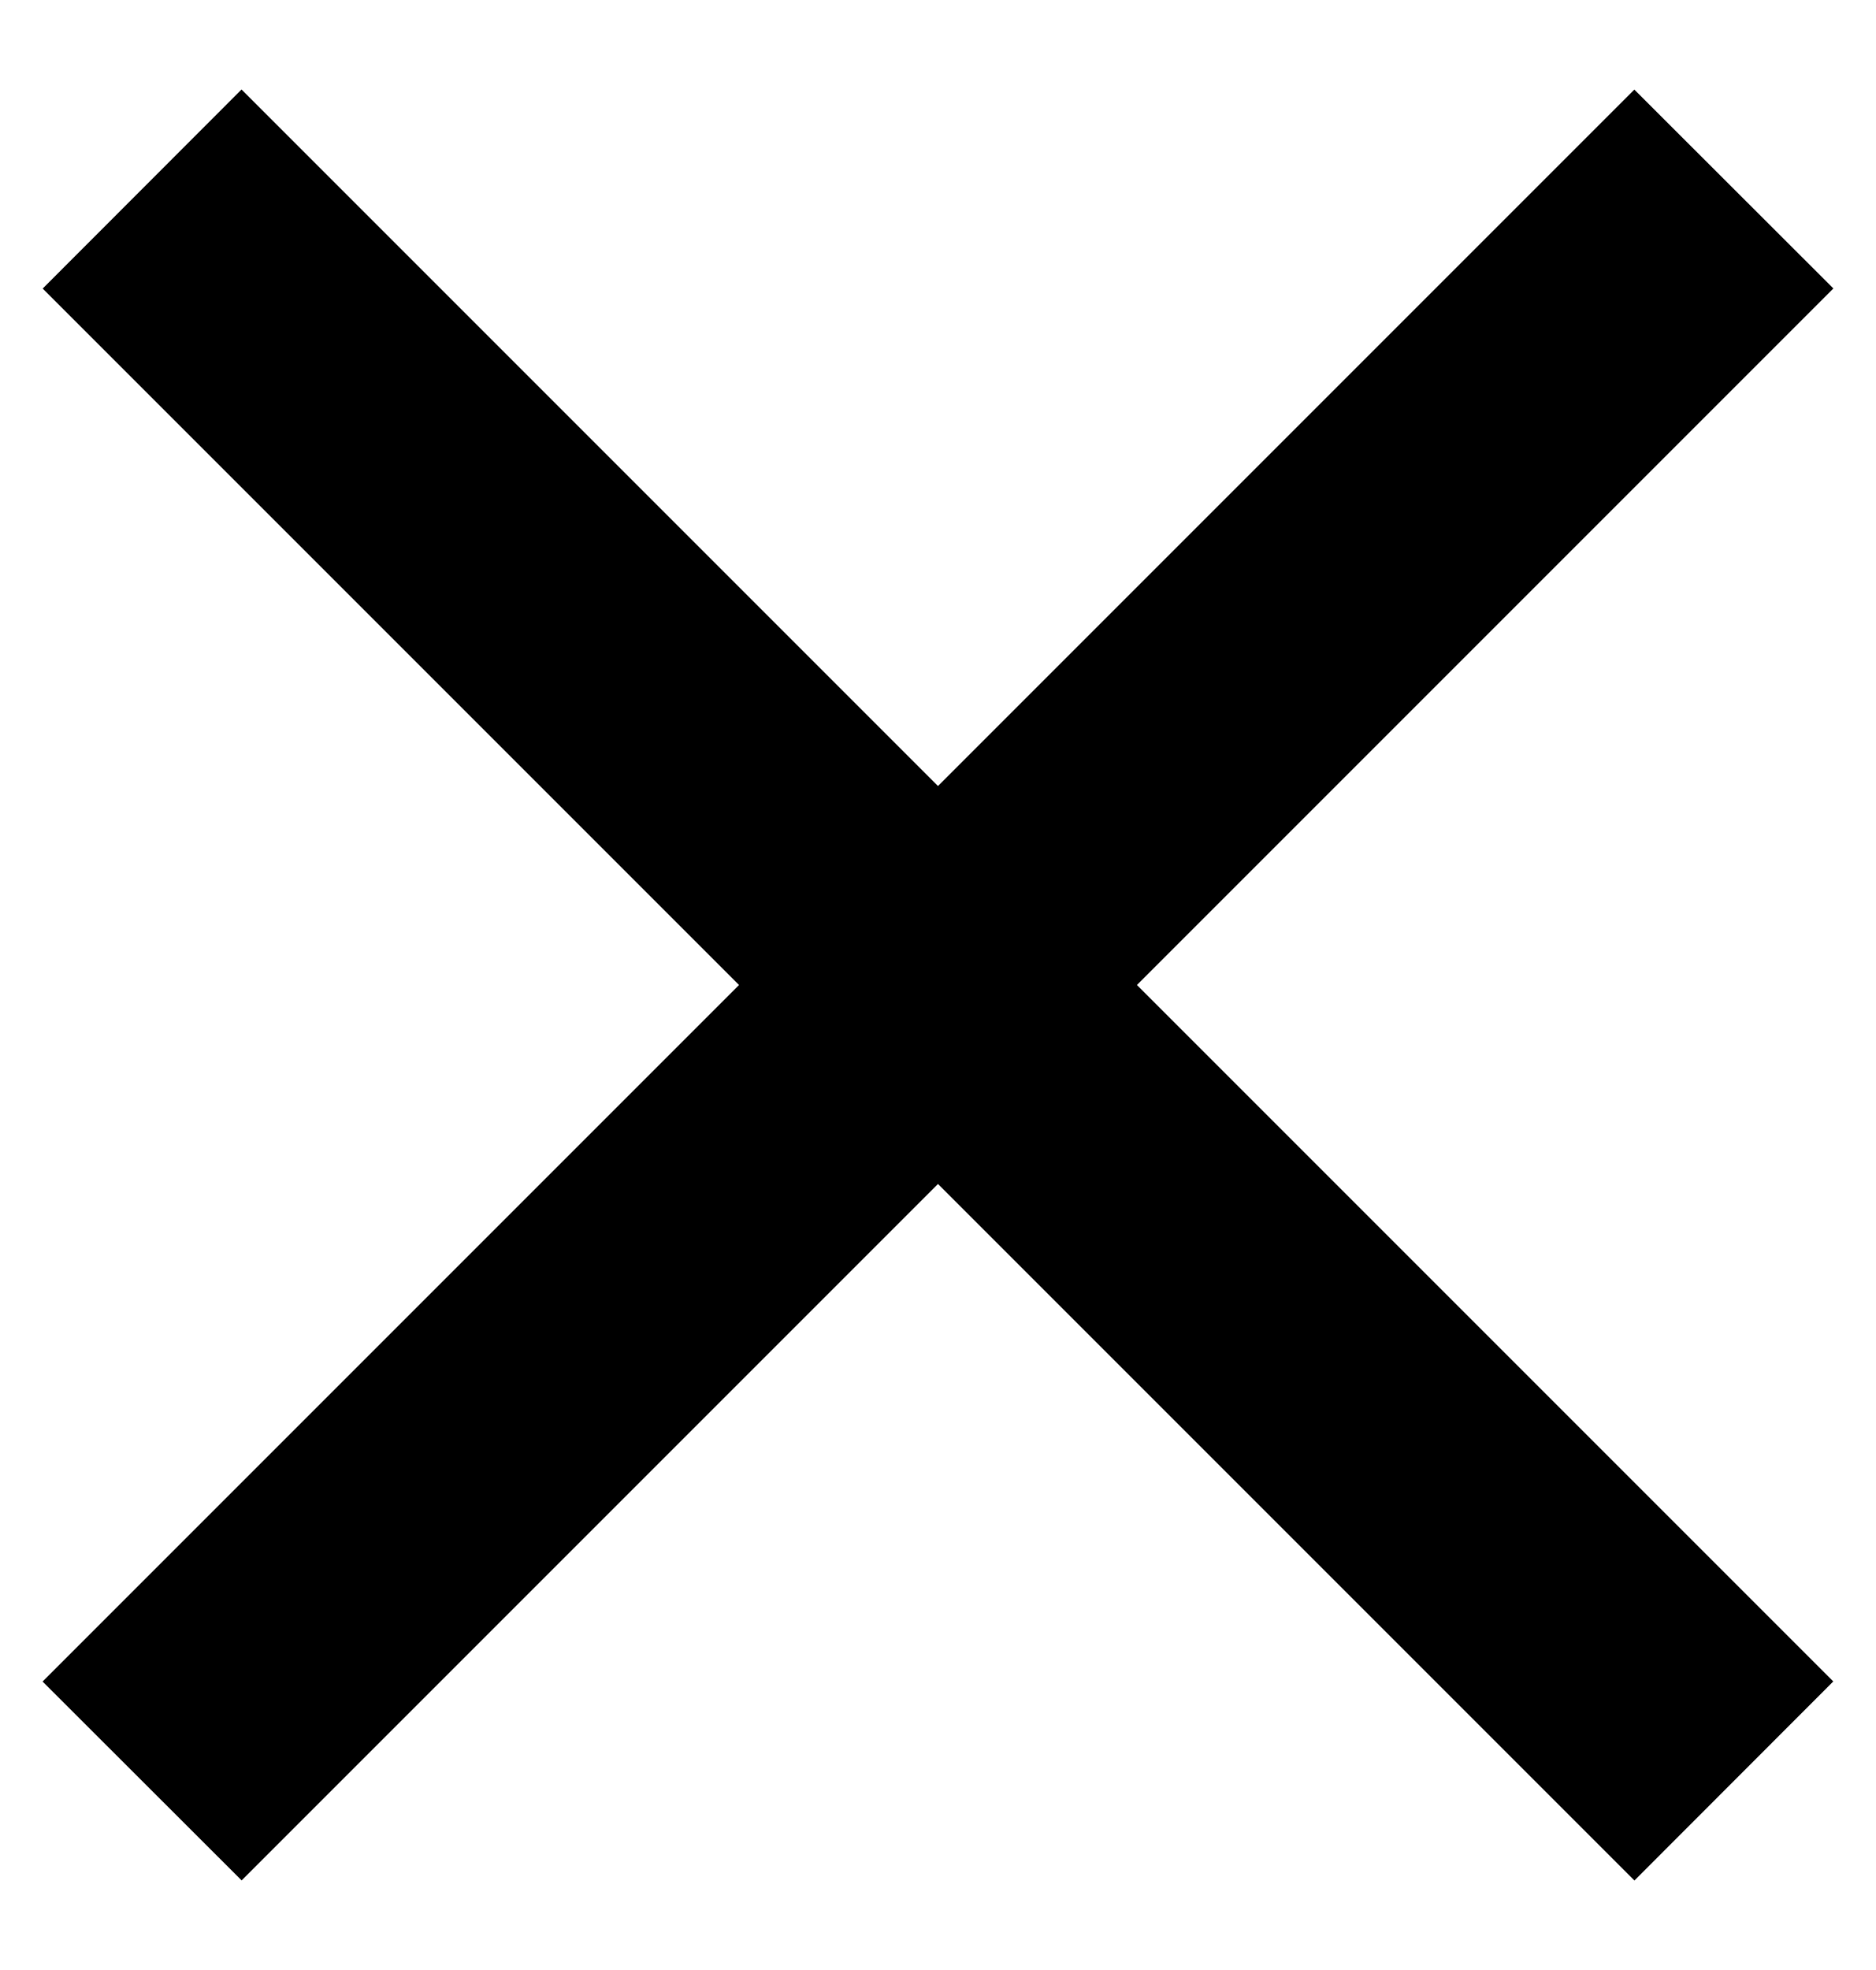
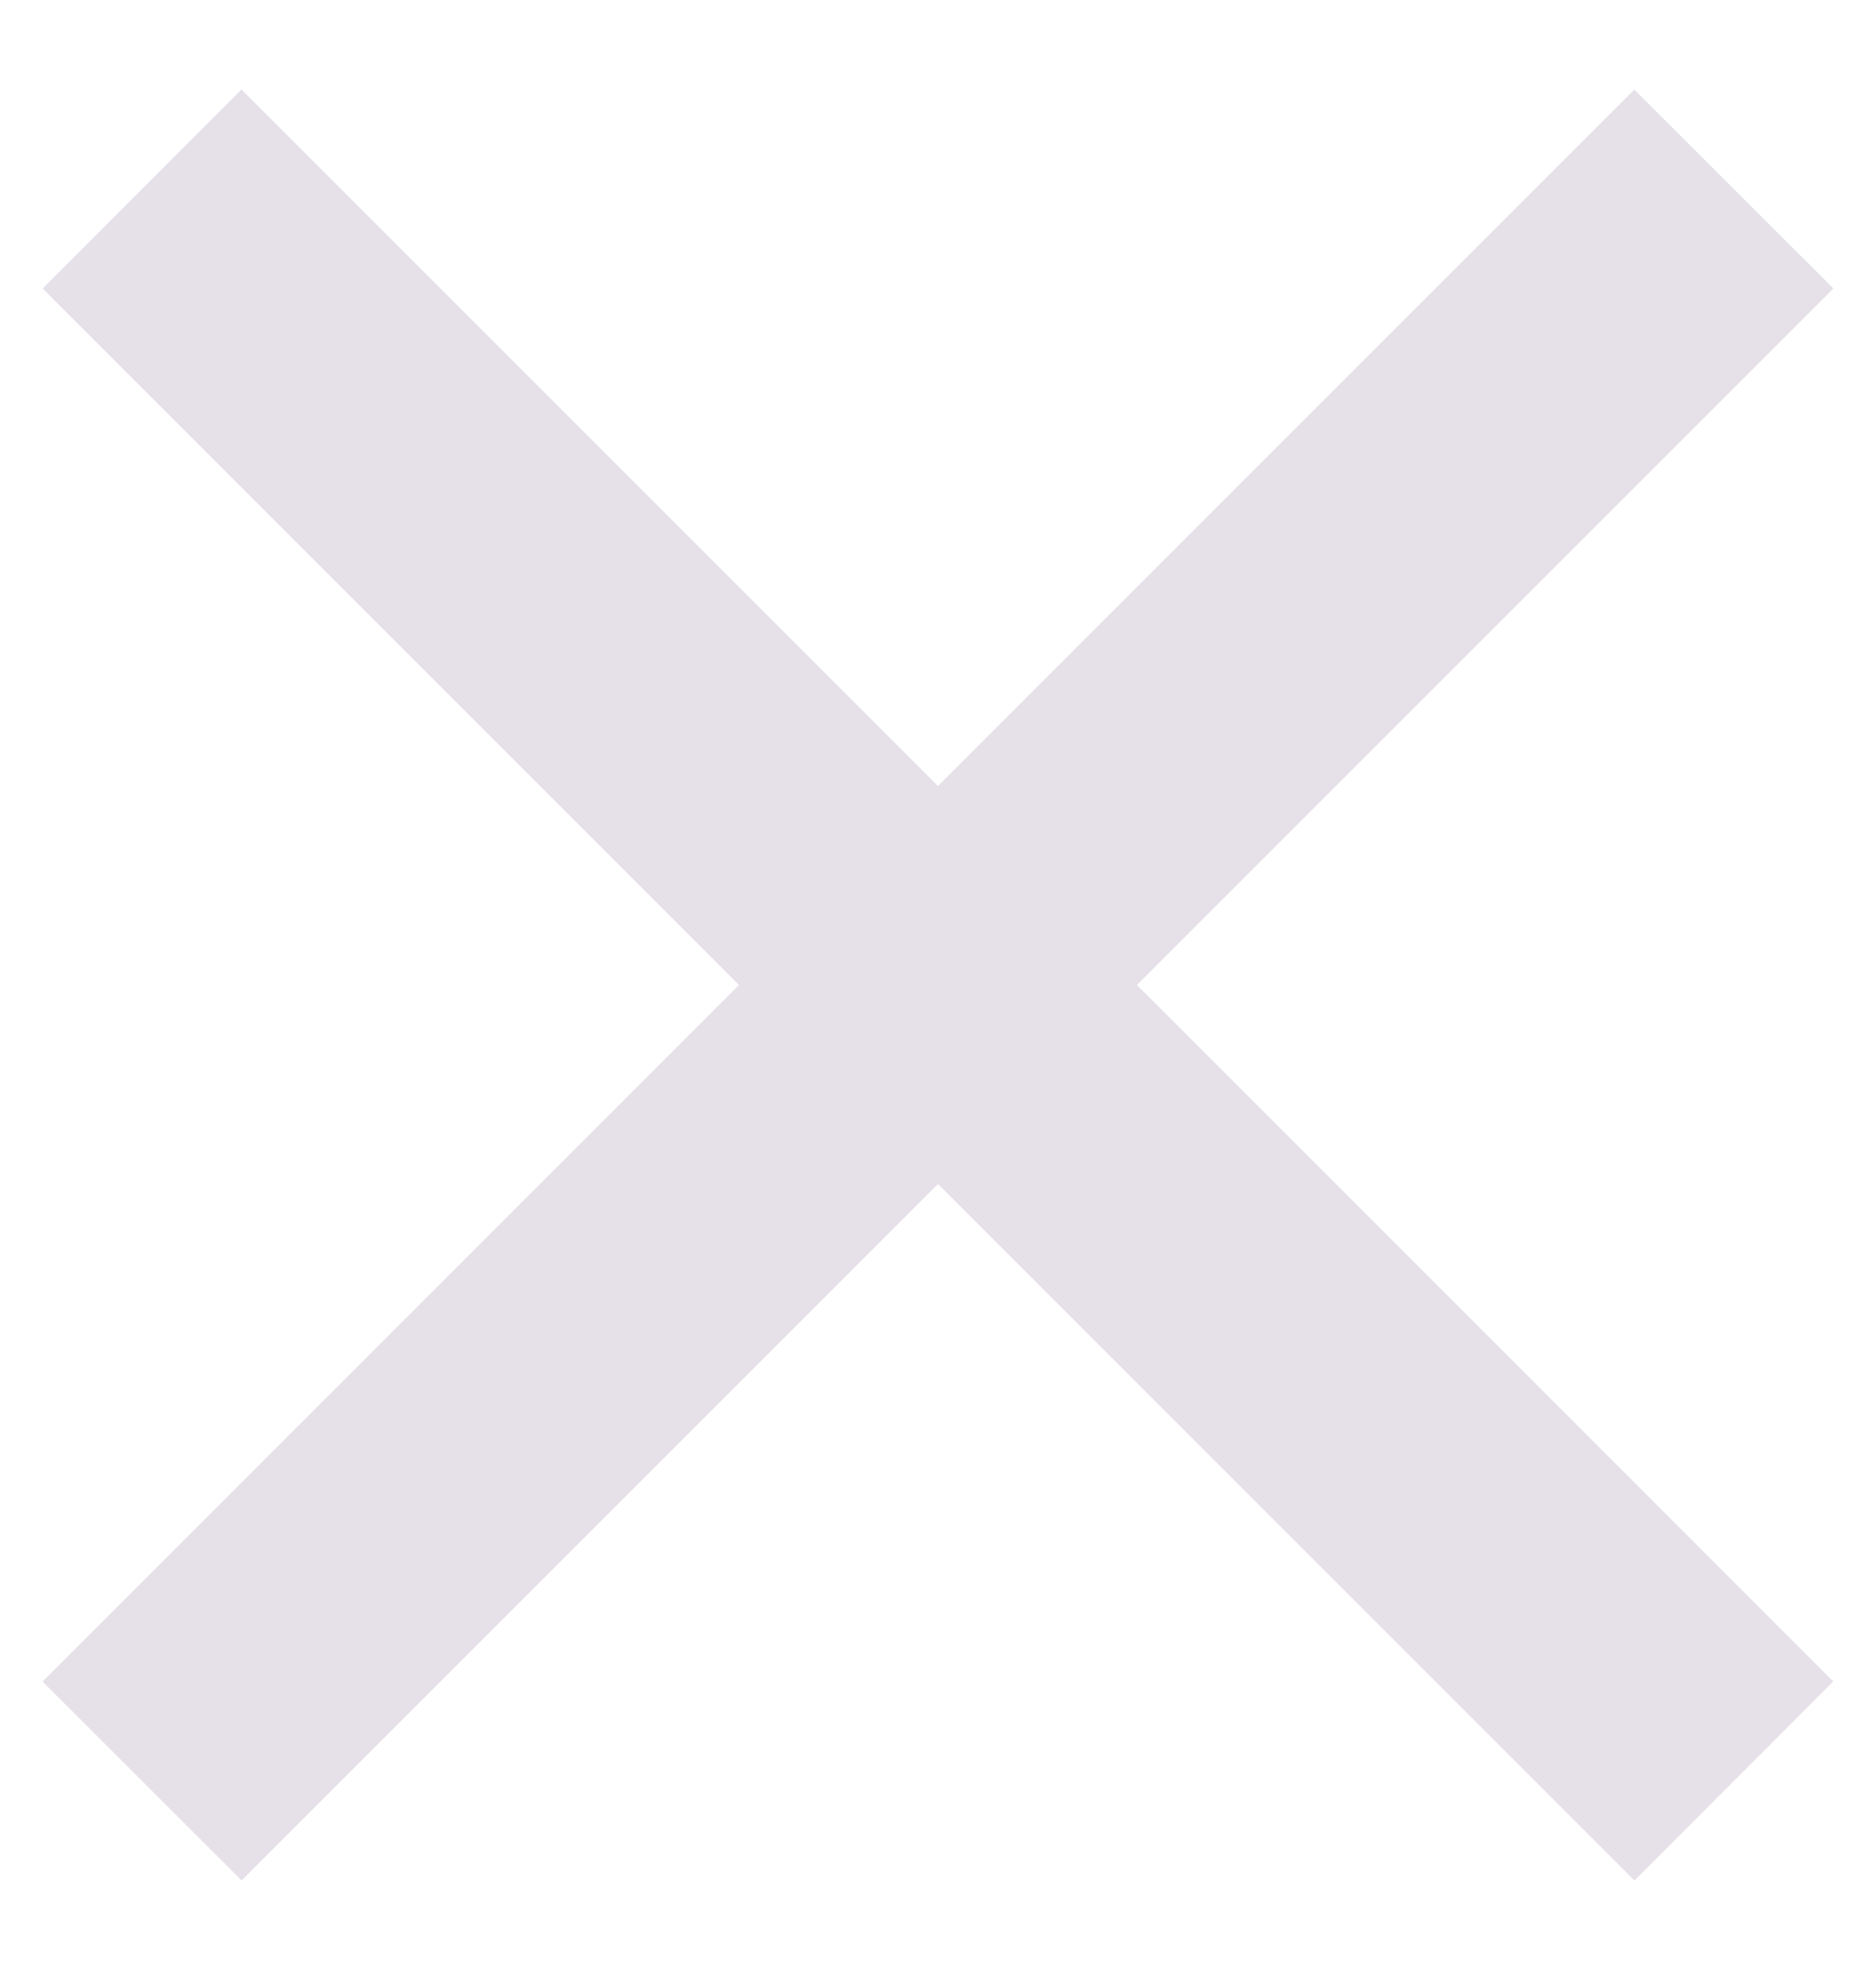
<svg xmlns="http://www.w3.org/2000/svg" width="20" height="21">
-   <g fill="#000" fill-rule="evenodd">
+   <g fill="#e6e0e9" fill-rule="evenodd">
    <path d="M2.575.954l16.97 16.97-2.12 2.122L.455 3.076z" />
    <path d="M.454 17.925L17.424.955l2.122 2.12-16.97 16.97z" />
  </g>
</svg>
